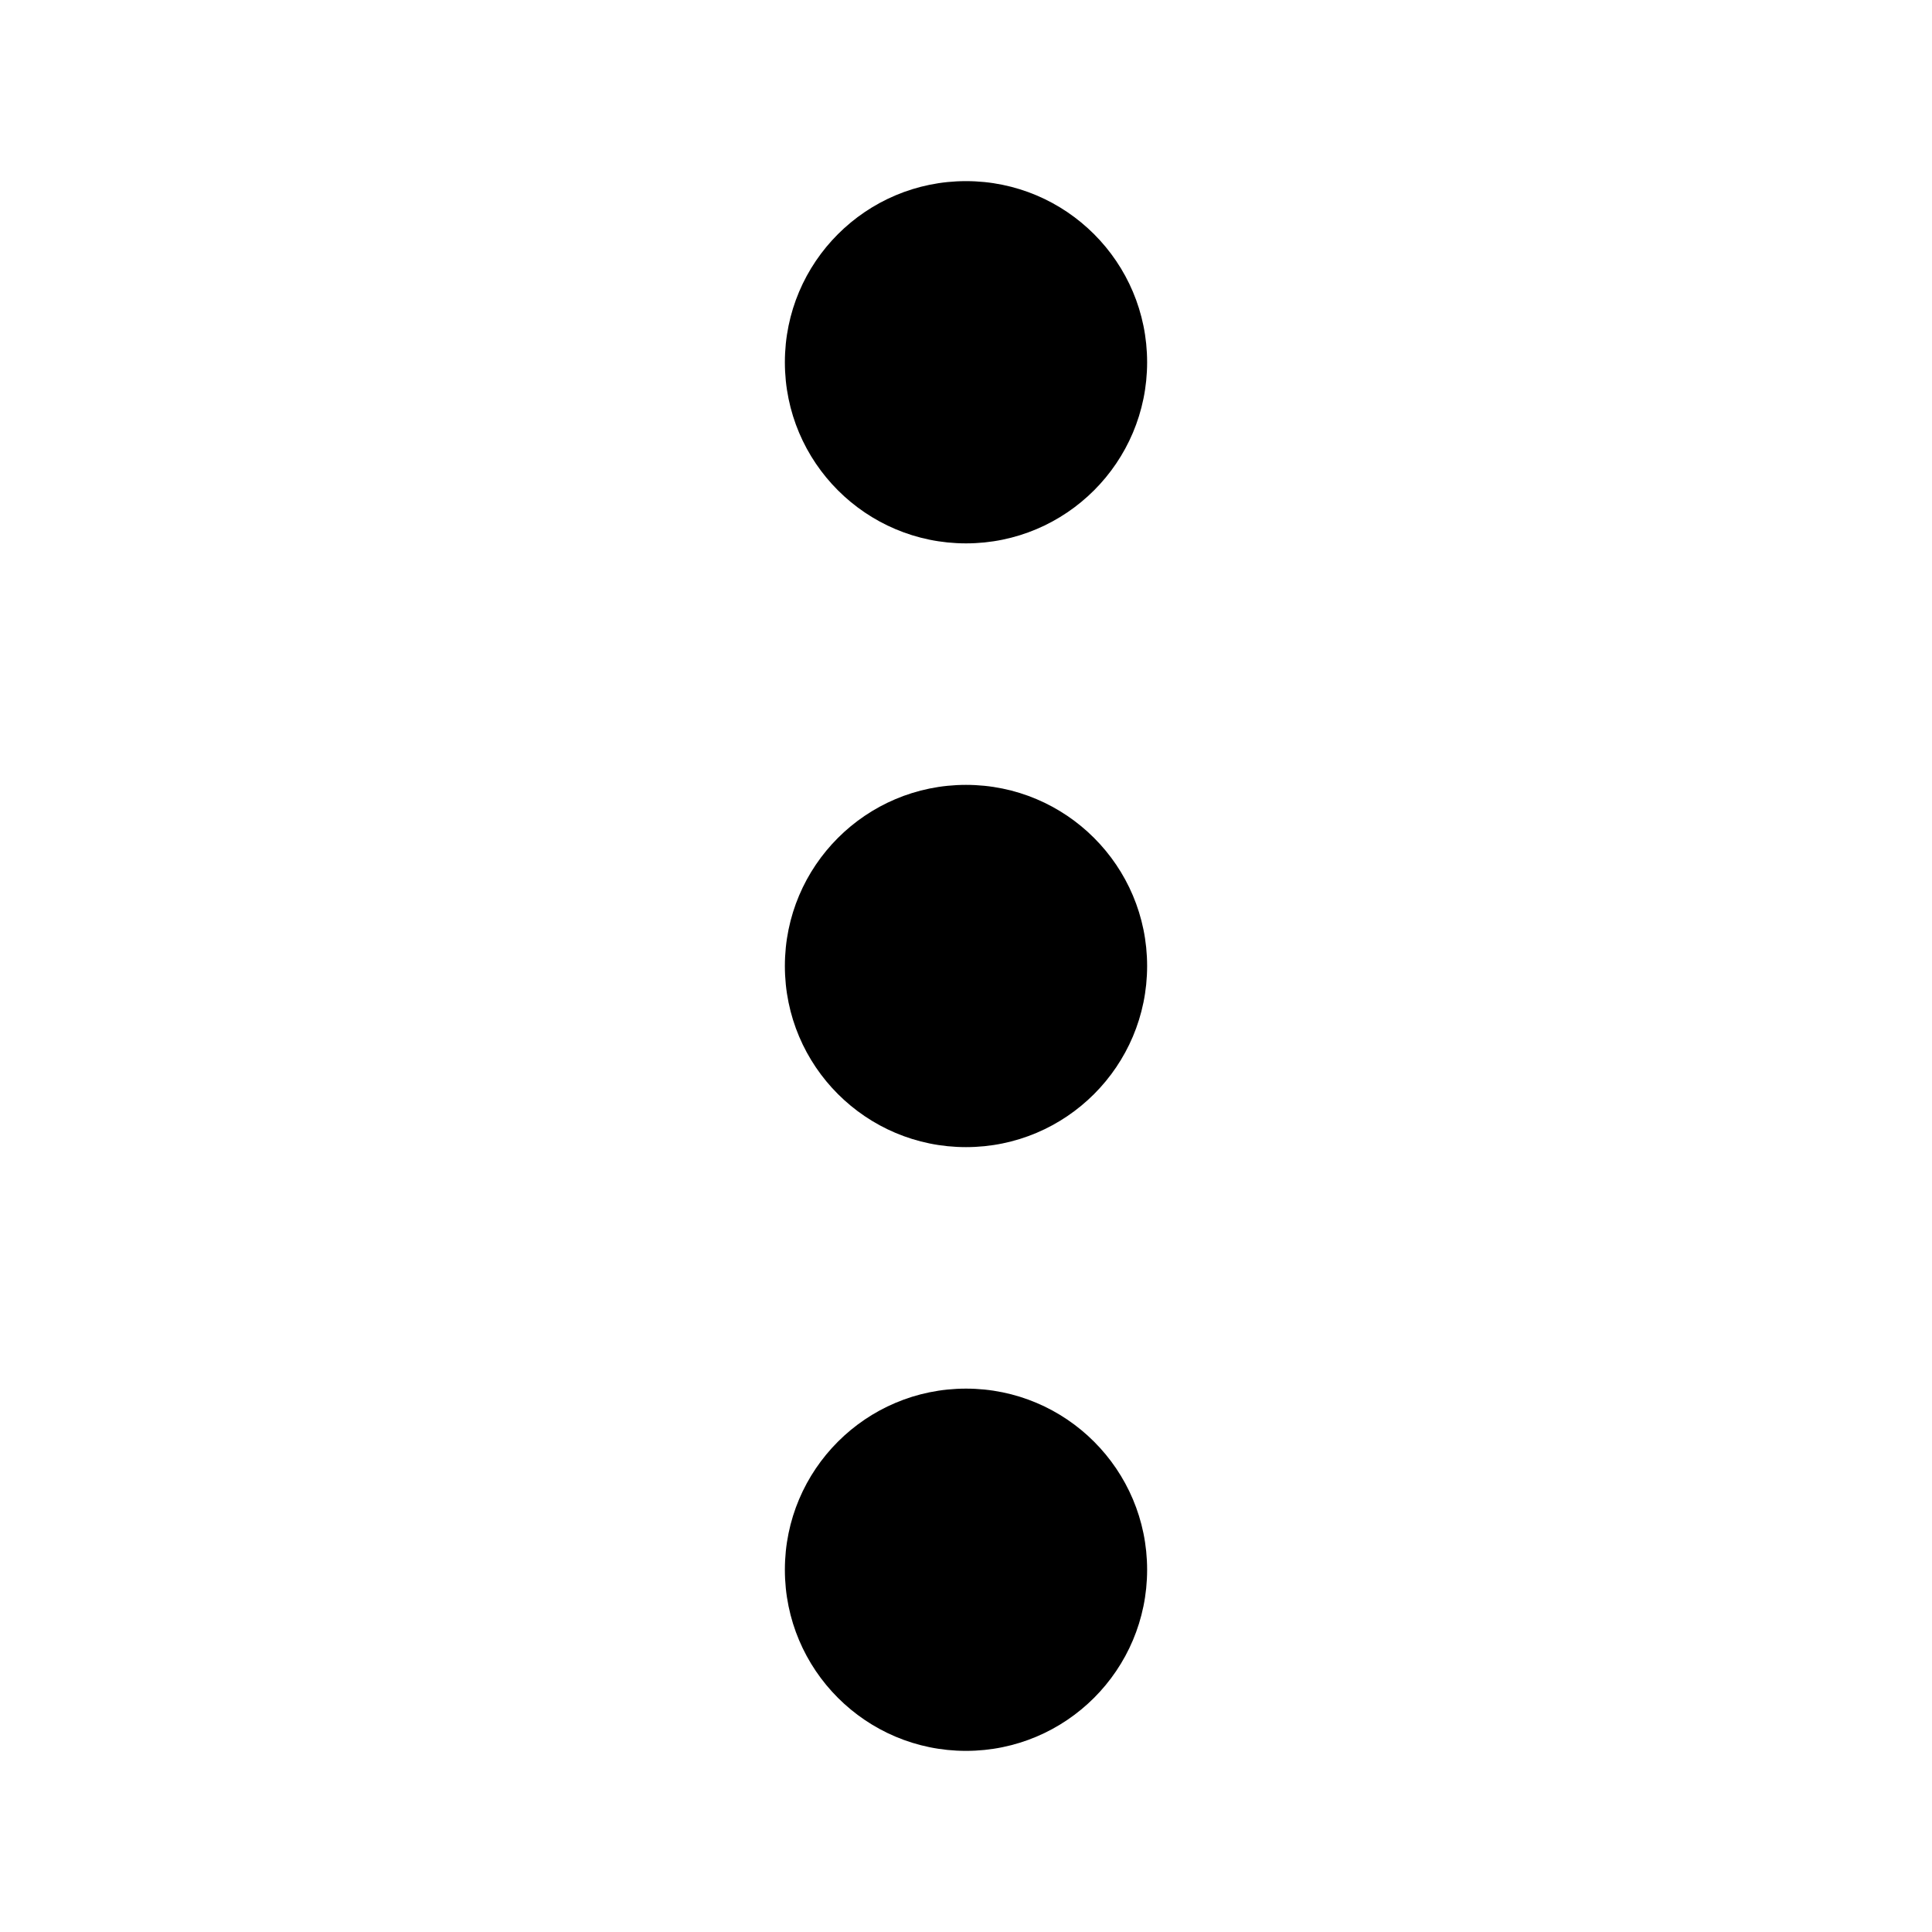
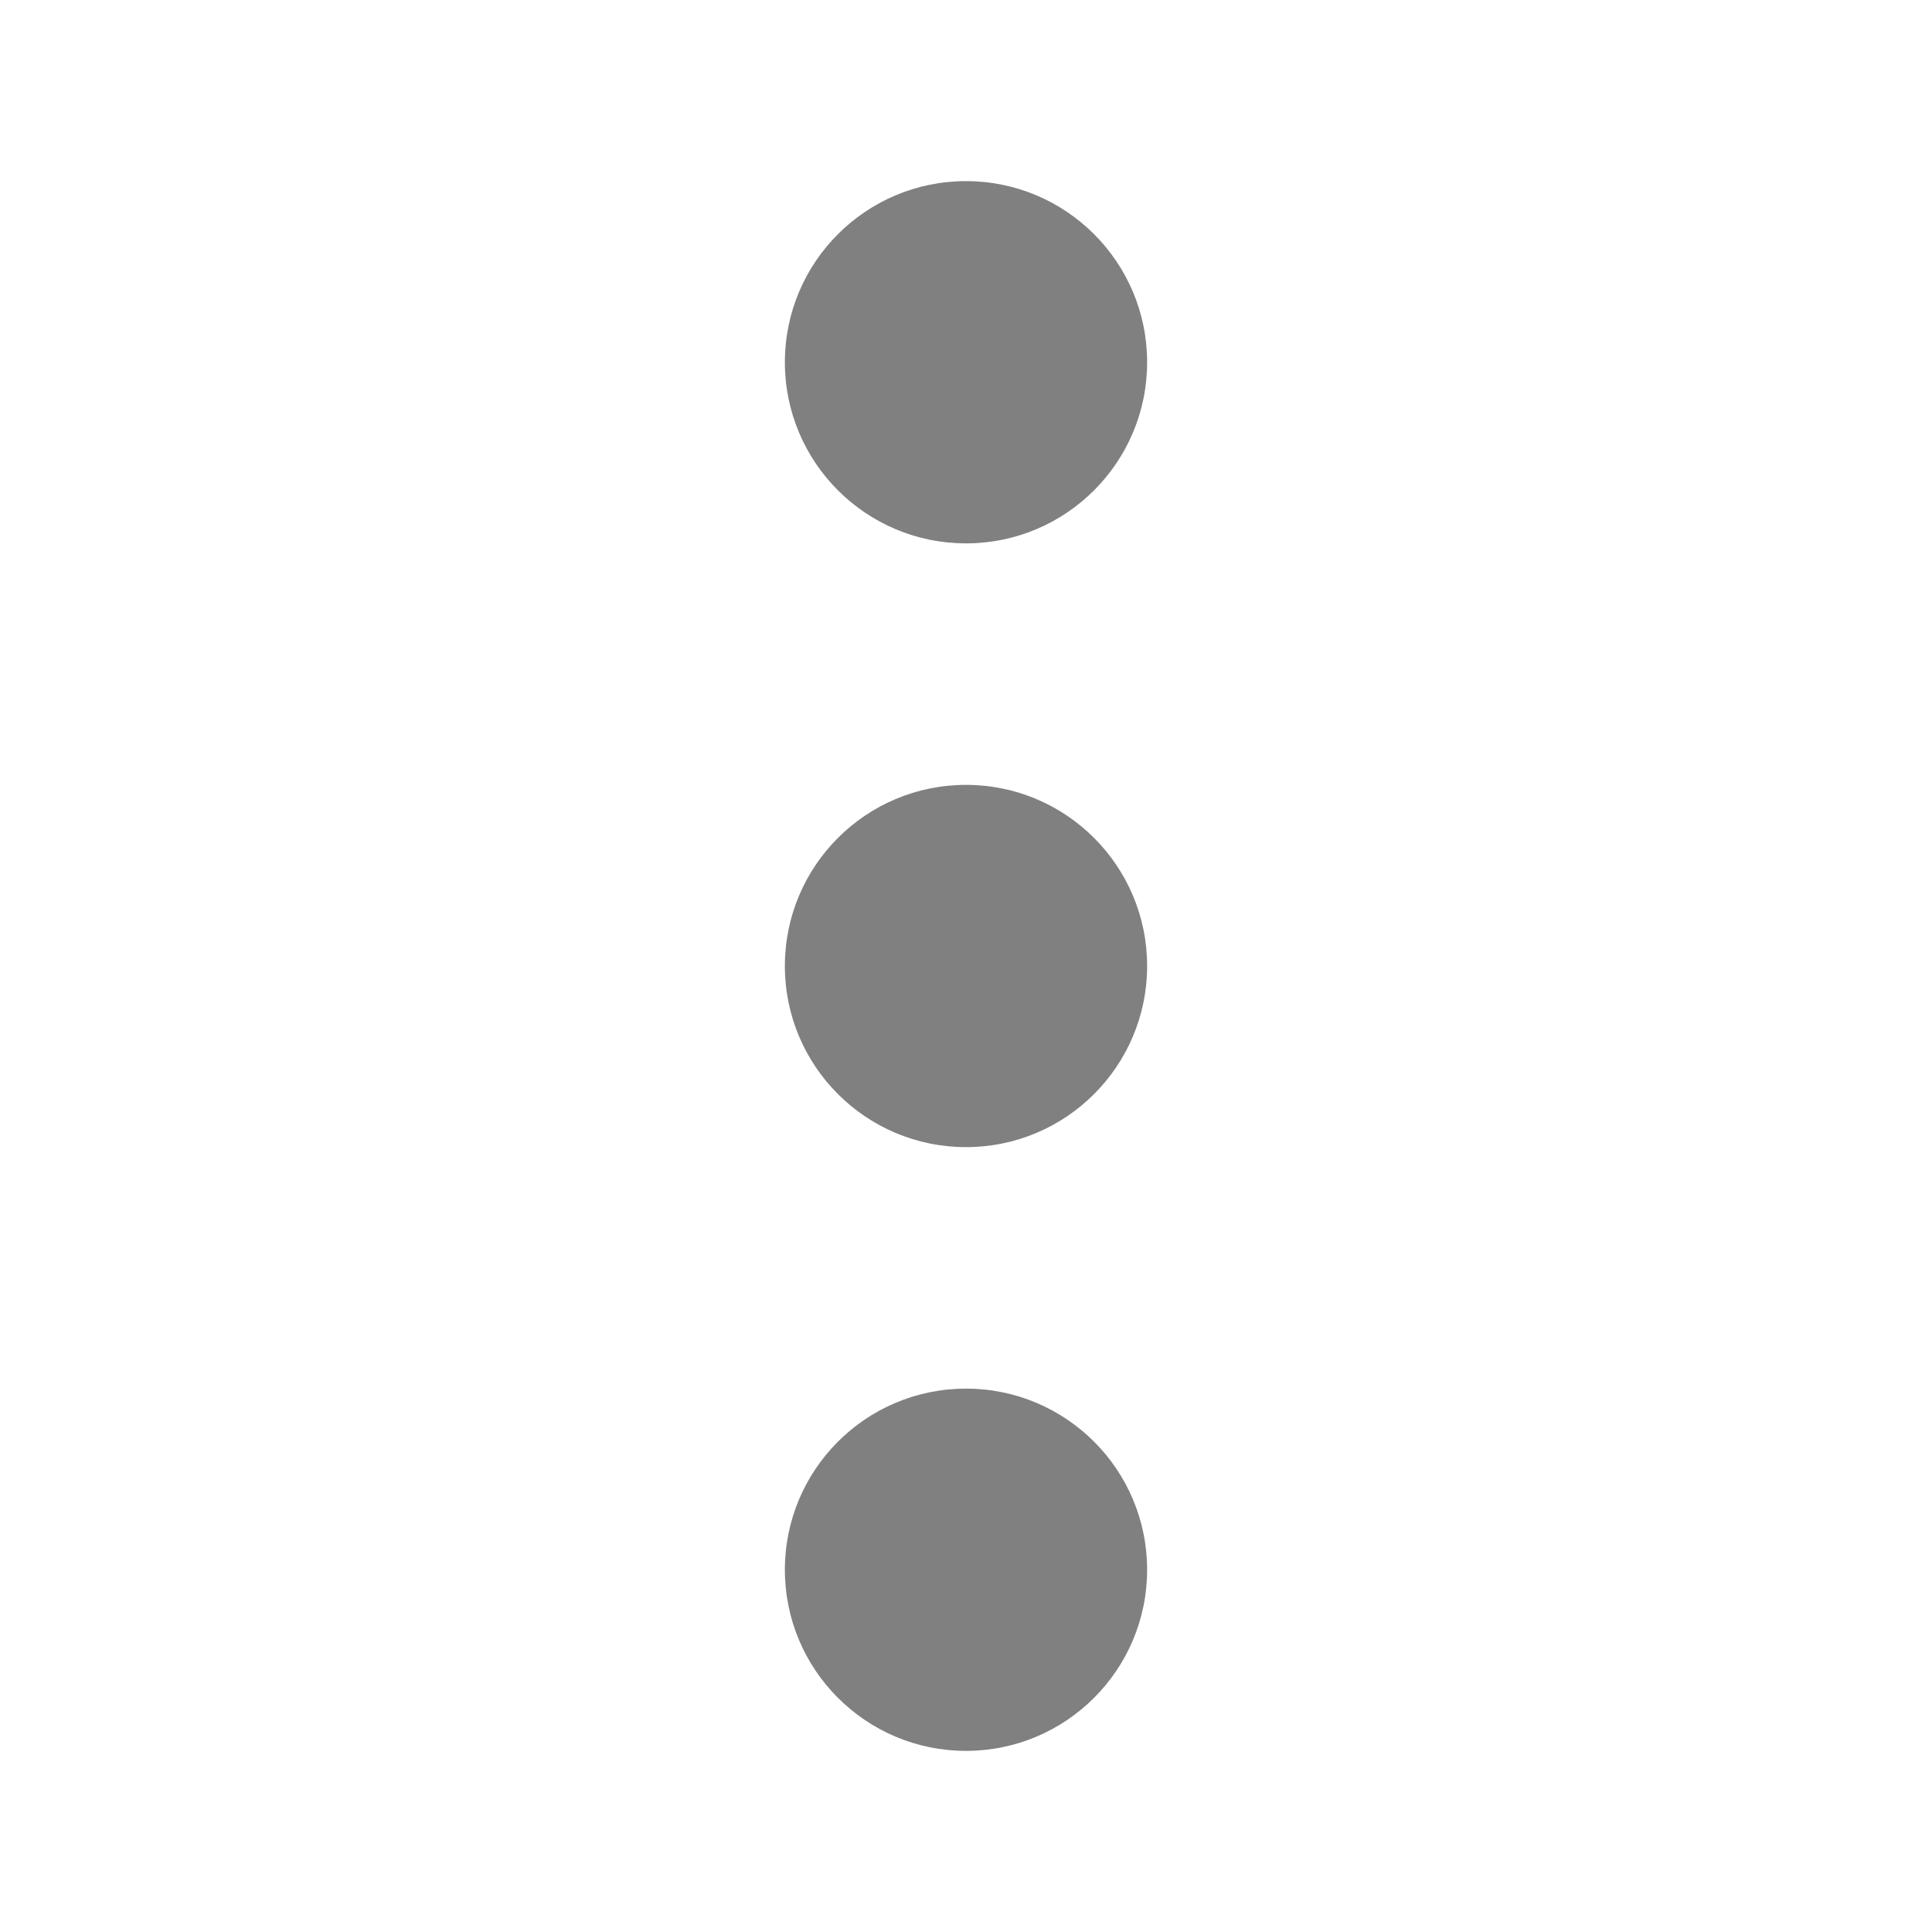
- <svg xmlns="http://www.w3.org/2000/svg" width="16px" height="16px" viewBox="0 0 16 16" fill="currentColor" class="bi bi-three-dots-vertical">
+ <svg xmlns="http://www.w3.org/2000/svg" width="16px" height="16px" viewBox="0 0 16 16" fill="gray" class="bi bi-three-dots-vertical">
  <path d="M9.5 13a1.5 1.5 0 1 1-3 0 1.5 1.5 0 0 1 3 0zm0-5a1.5 1.5 0 1 1-3 0 1.5 1.5 0 0 1 3 0zm0-5a1.5 1.5 0 1 1-3 0 1.5 1.5 0 0 1 3 0z" />
</svg>
